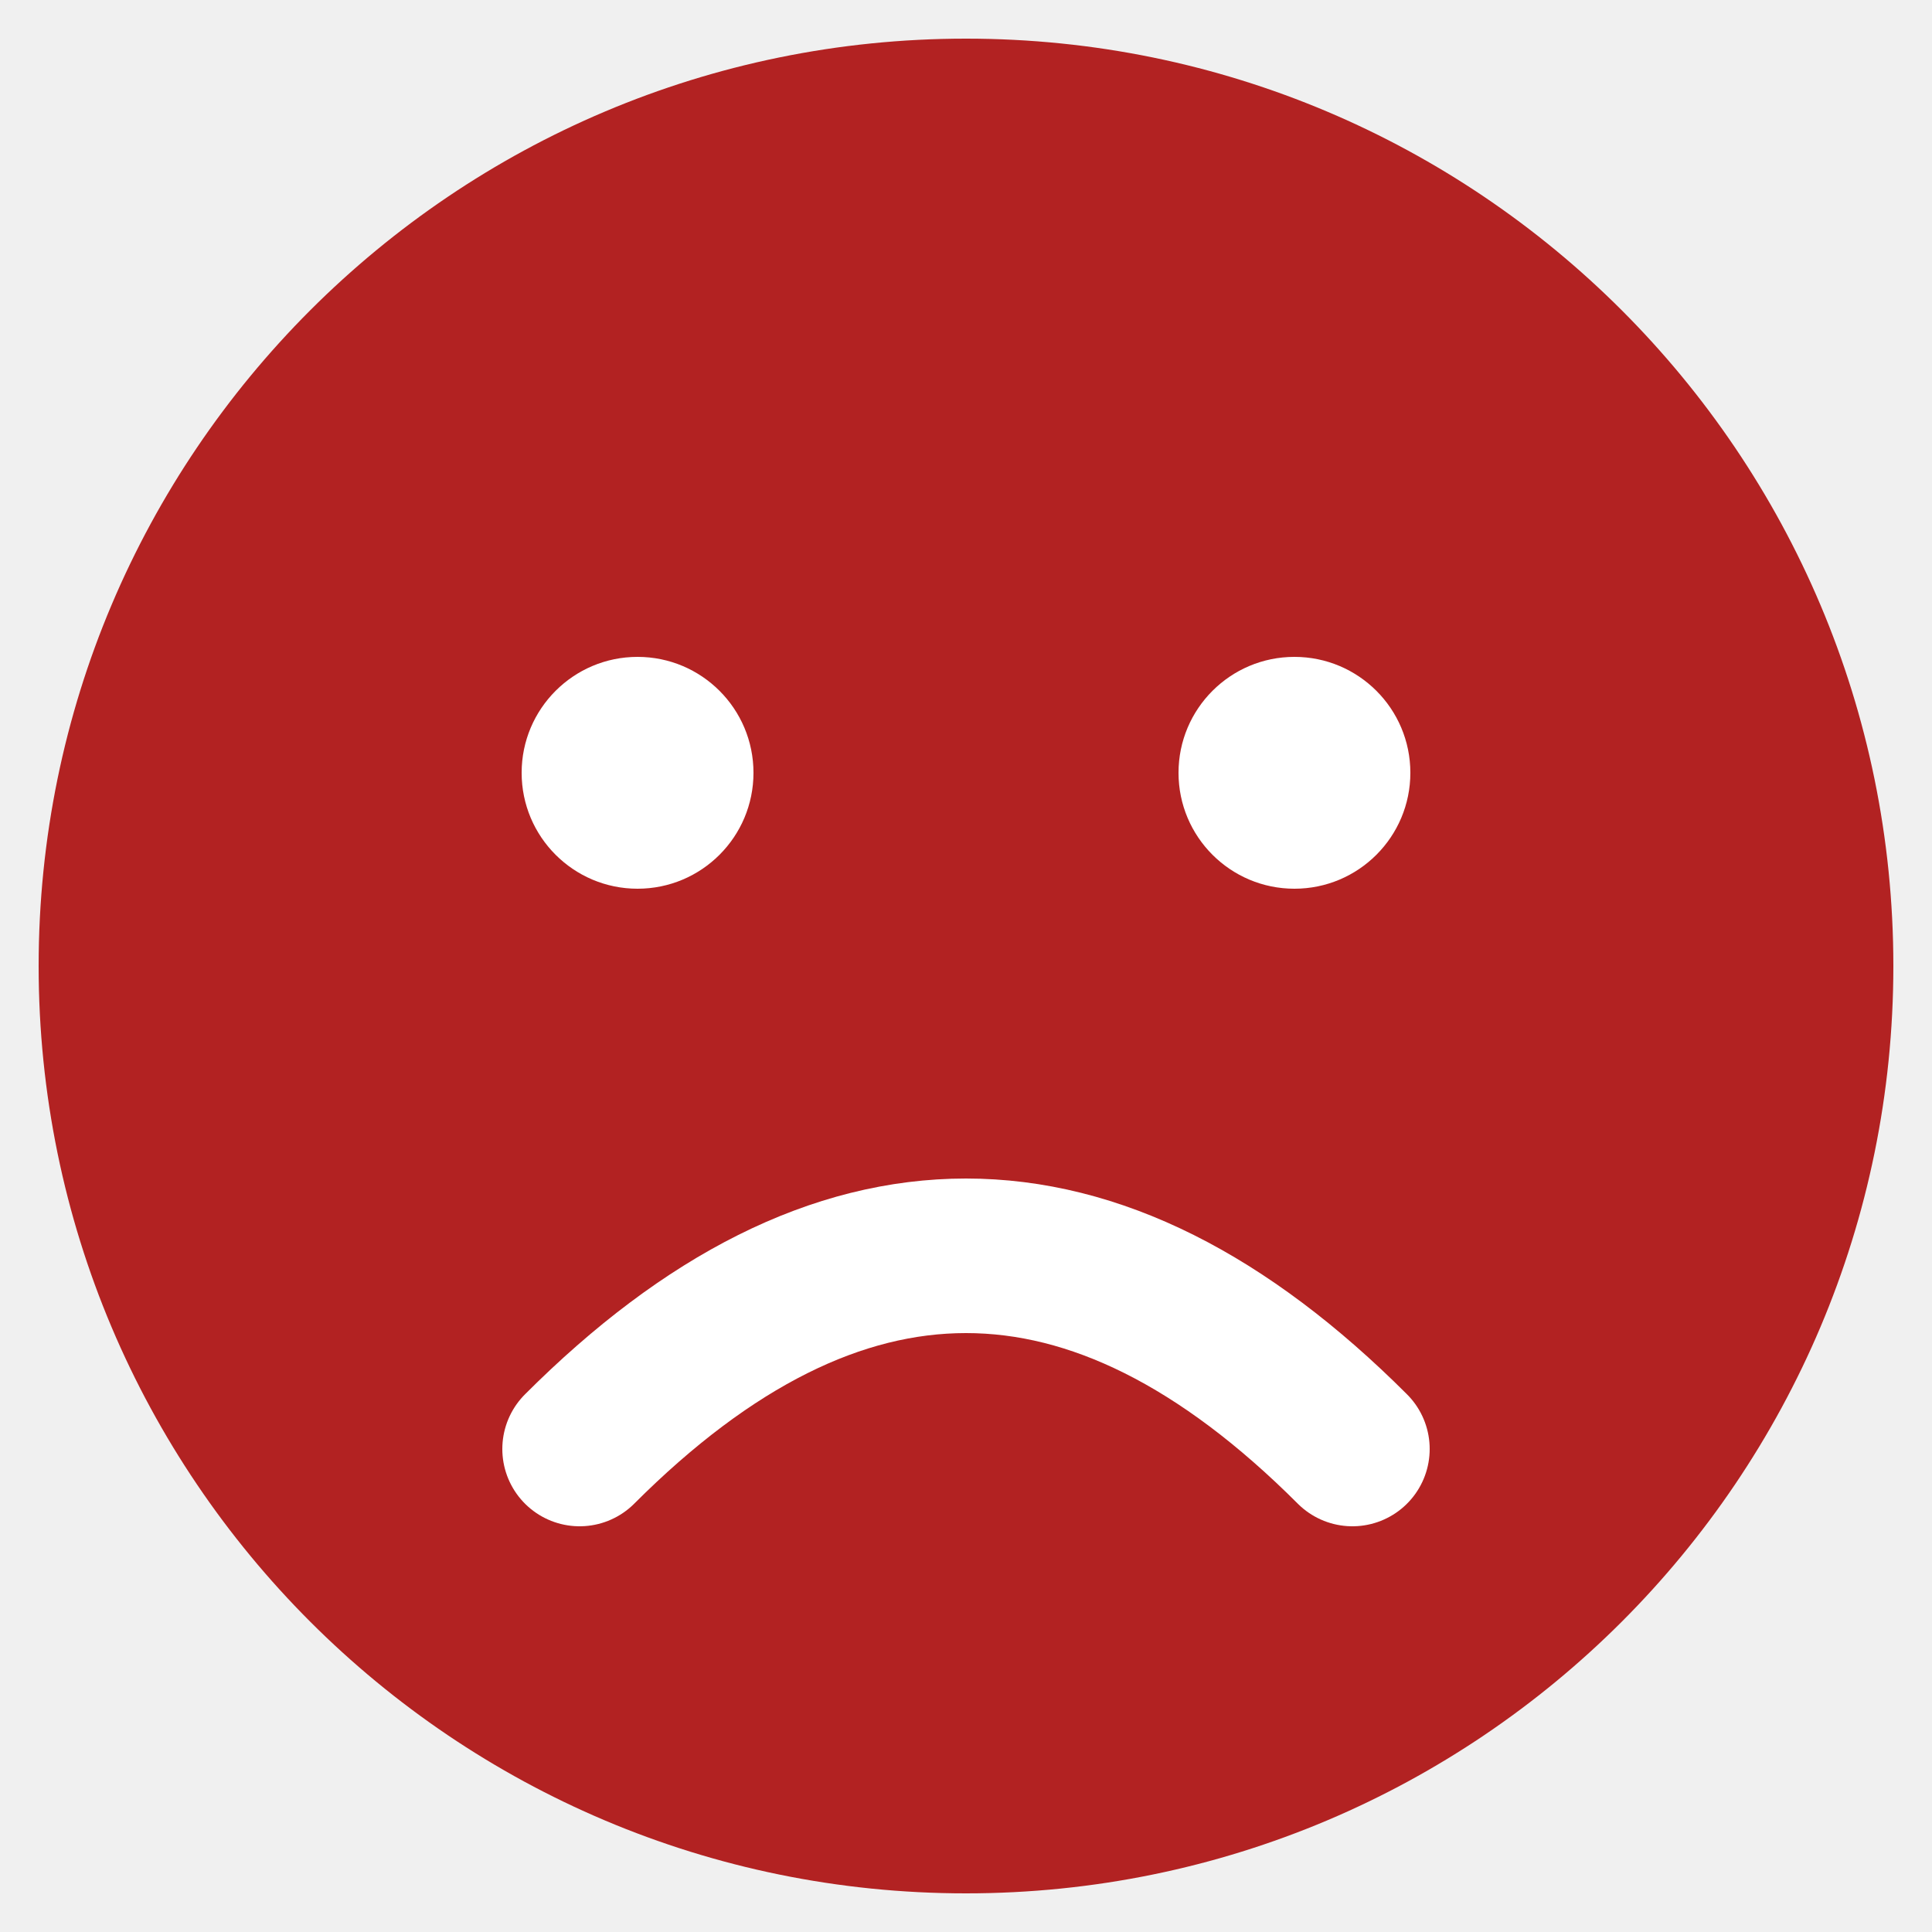
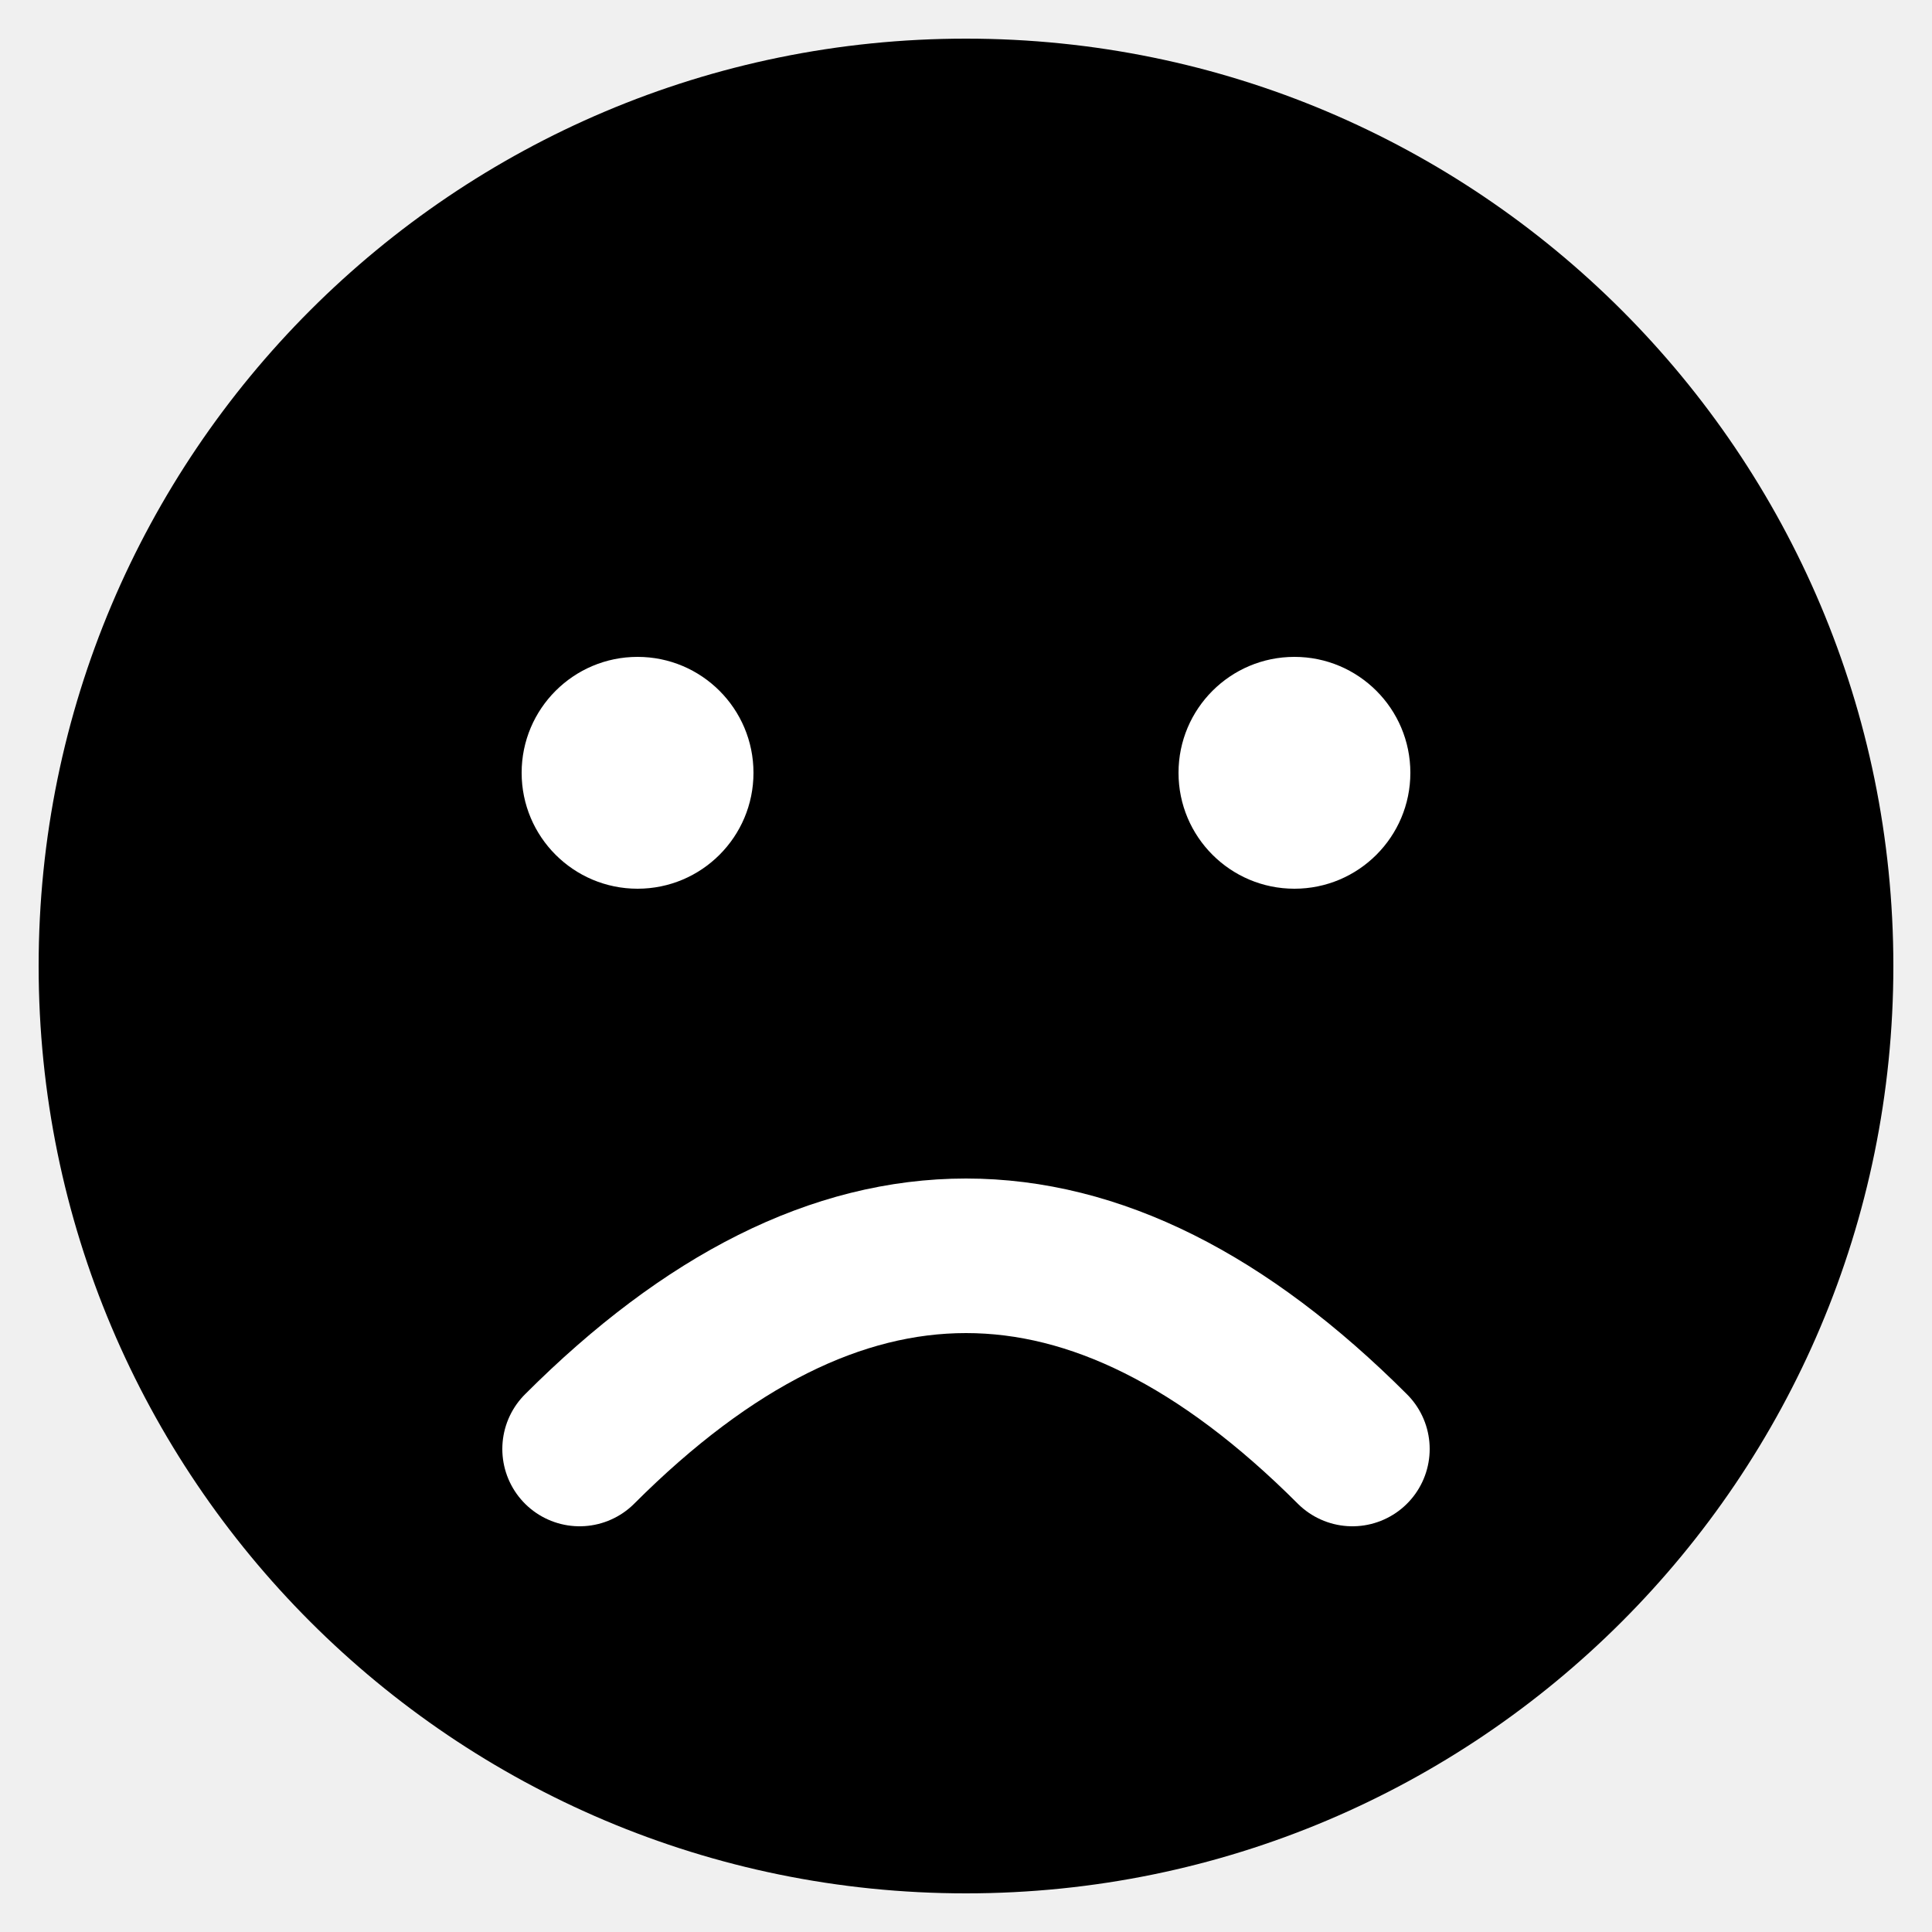
<svg xmlns="http://www.w3.org/2000/svg" viewBox="0 0 100 100">
-   <circle cx="50" cy="50" r="48" fill="#B22222" />
+   <circle cx="50" cy="50" r="48" fill="#000000" />
  <circle cx="33" cy="40" r="6" fill="white" />
  <circle cx="67" cy="40" r="6" fill="white" />
  <path d="M30 75 Q50 55 70 75" stroke="white" stroke-width="8" fill="none" stroke-linecap="round" />
</svg>
